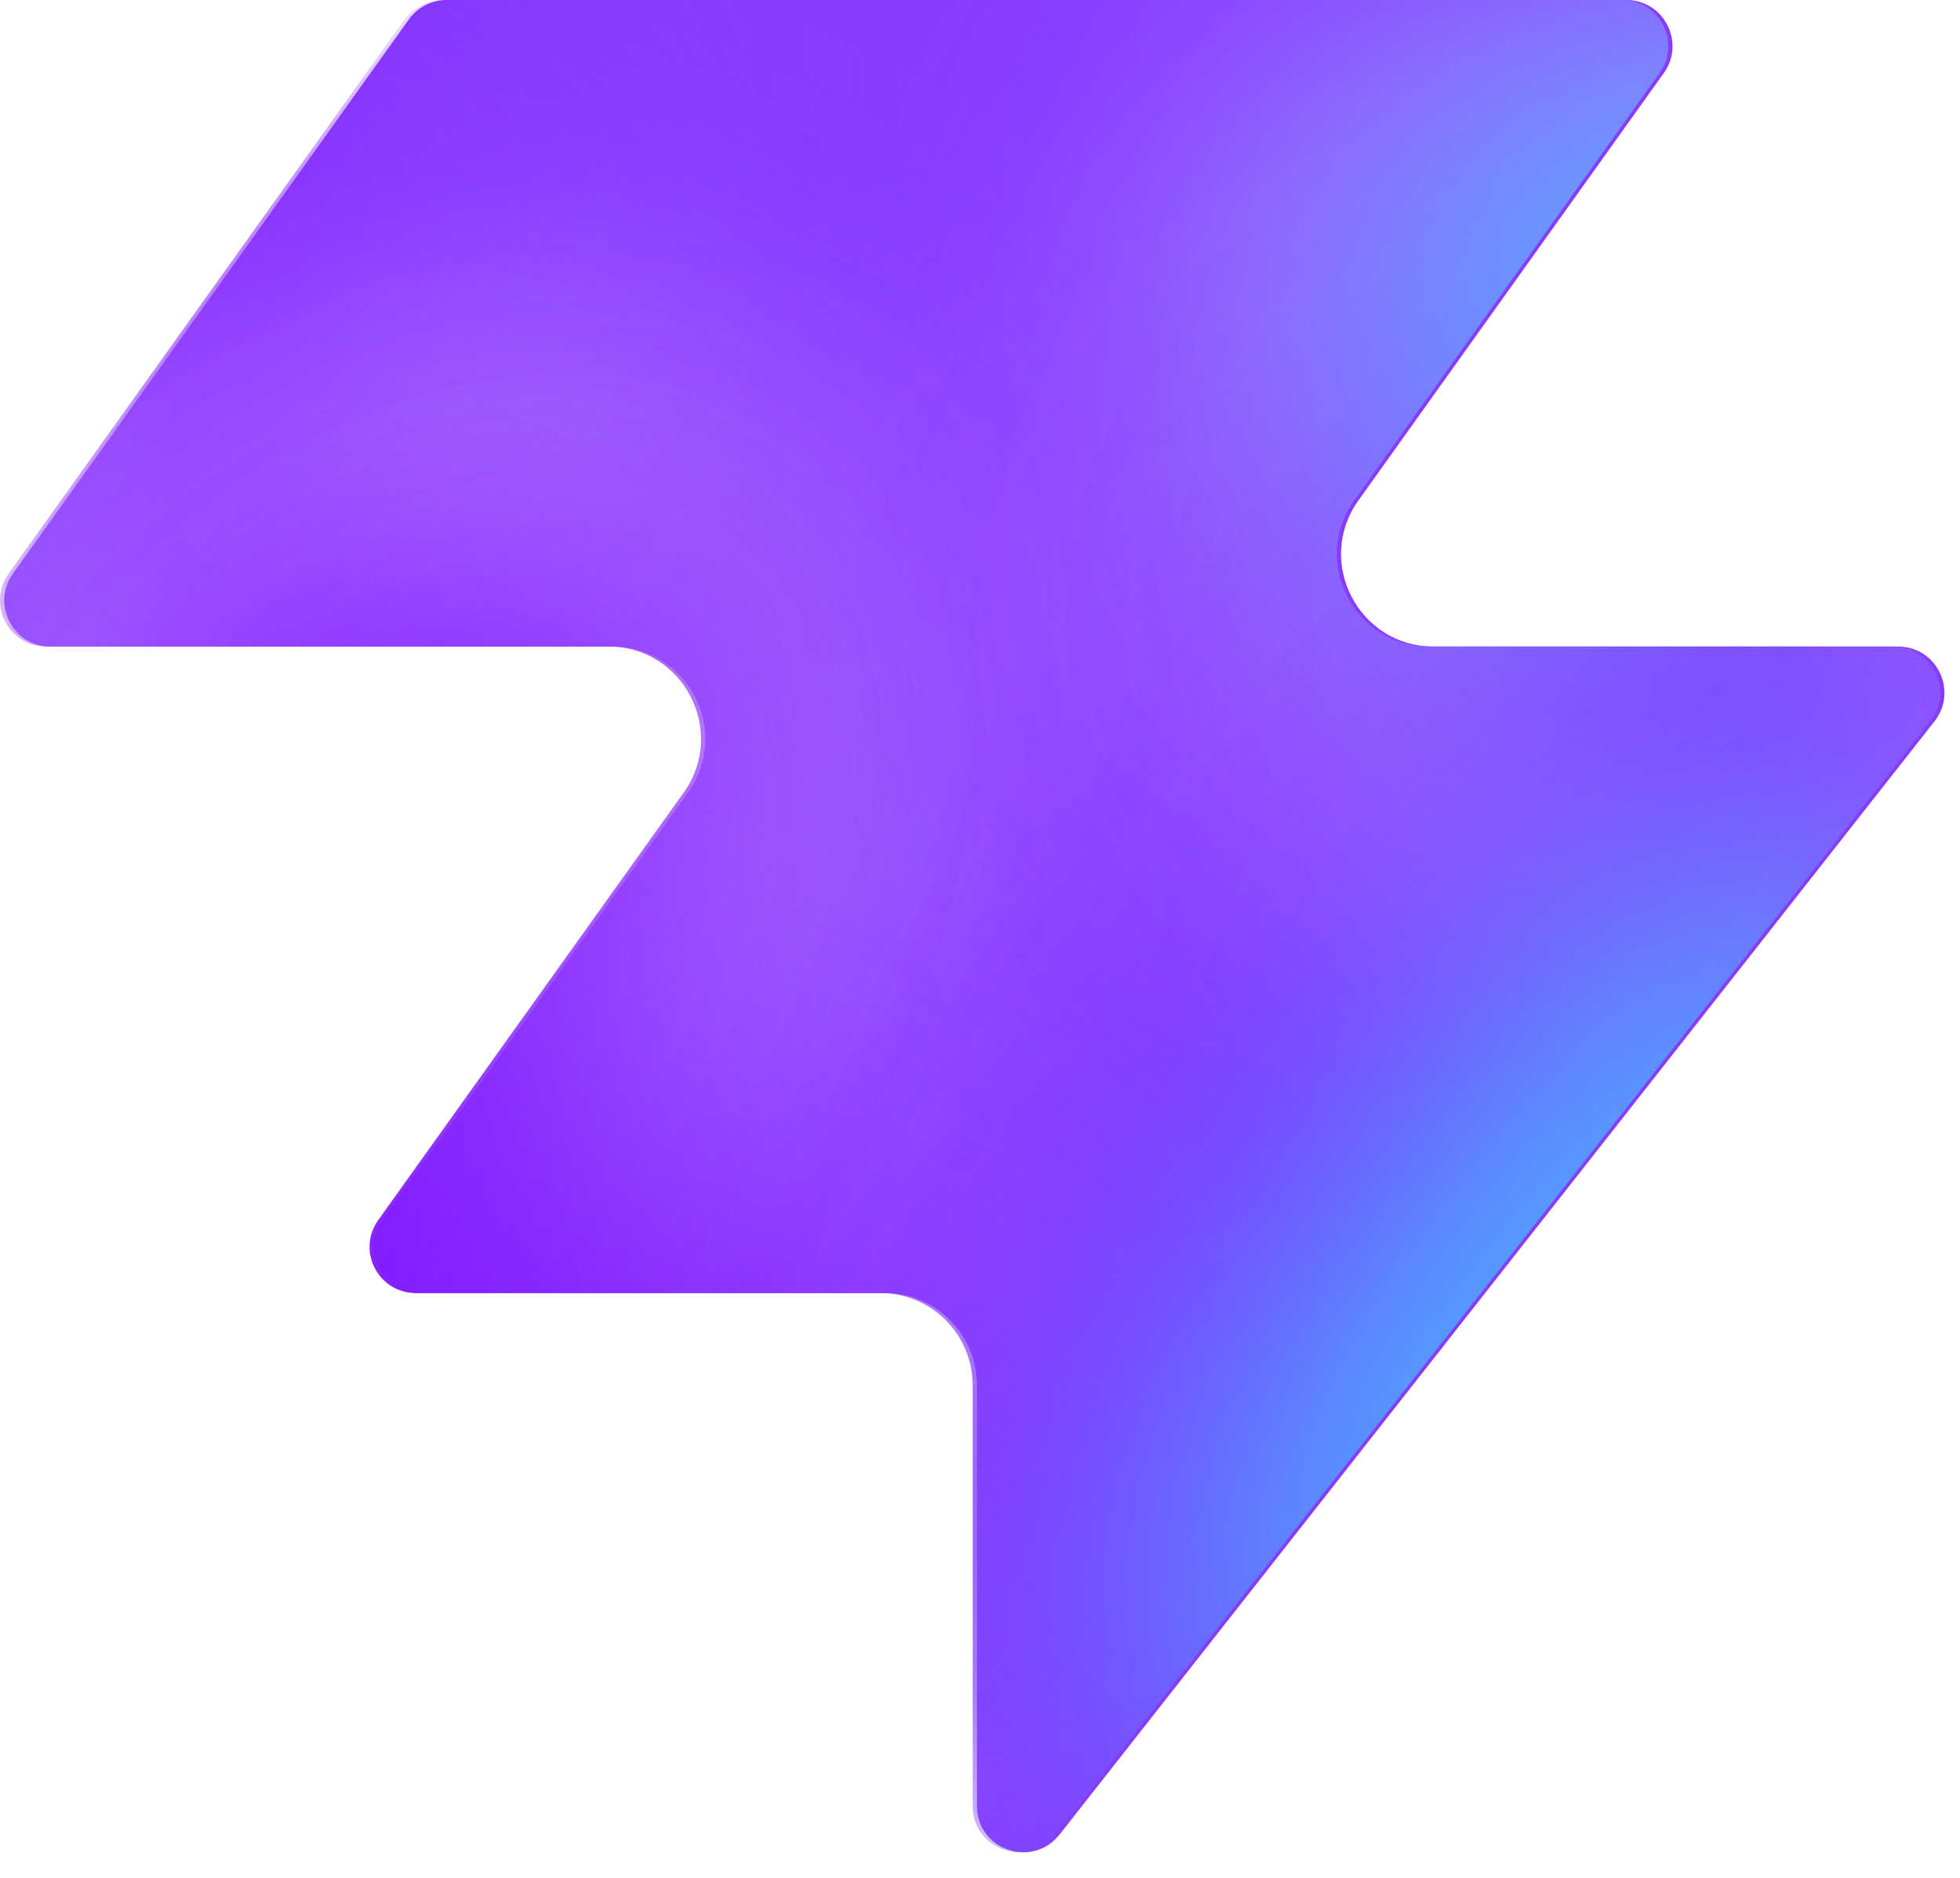
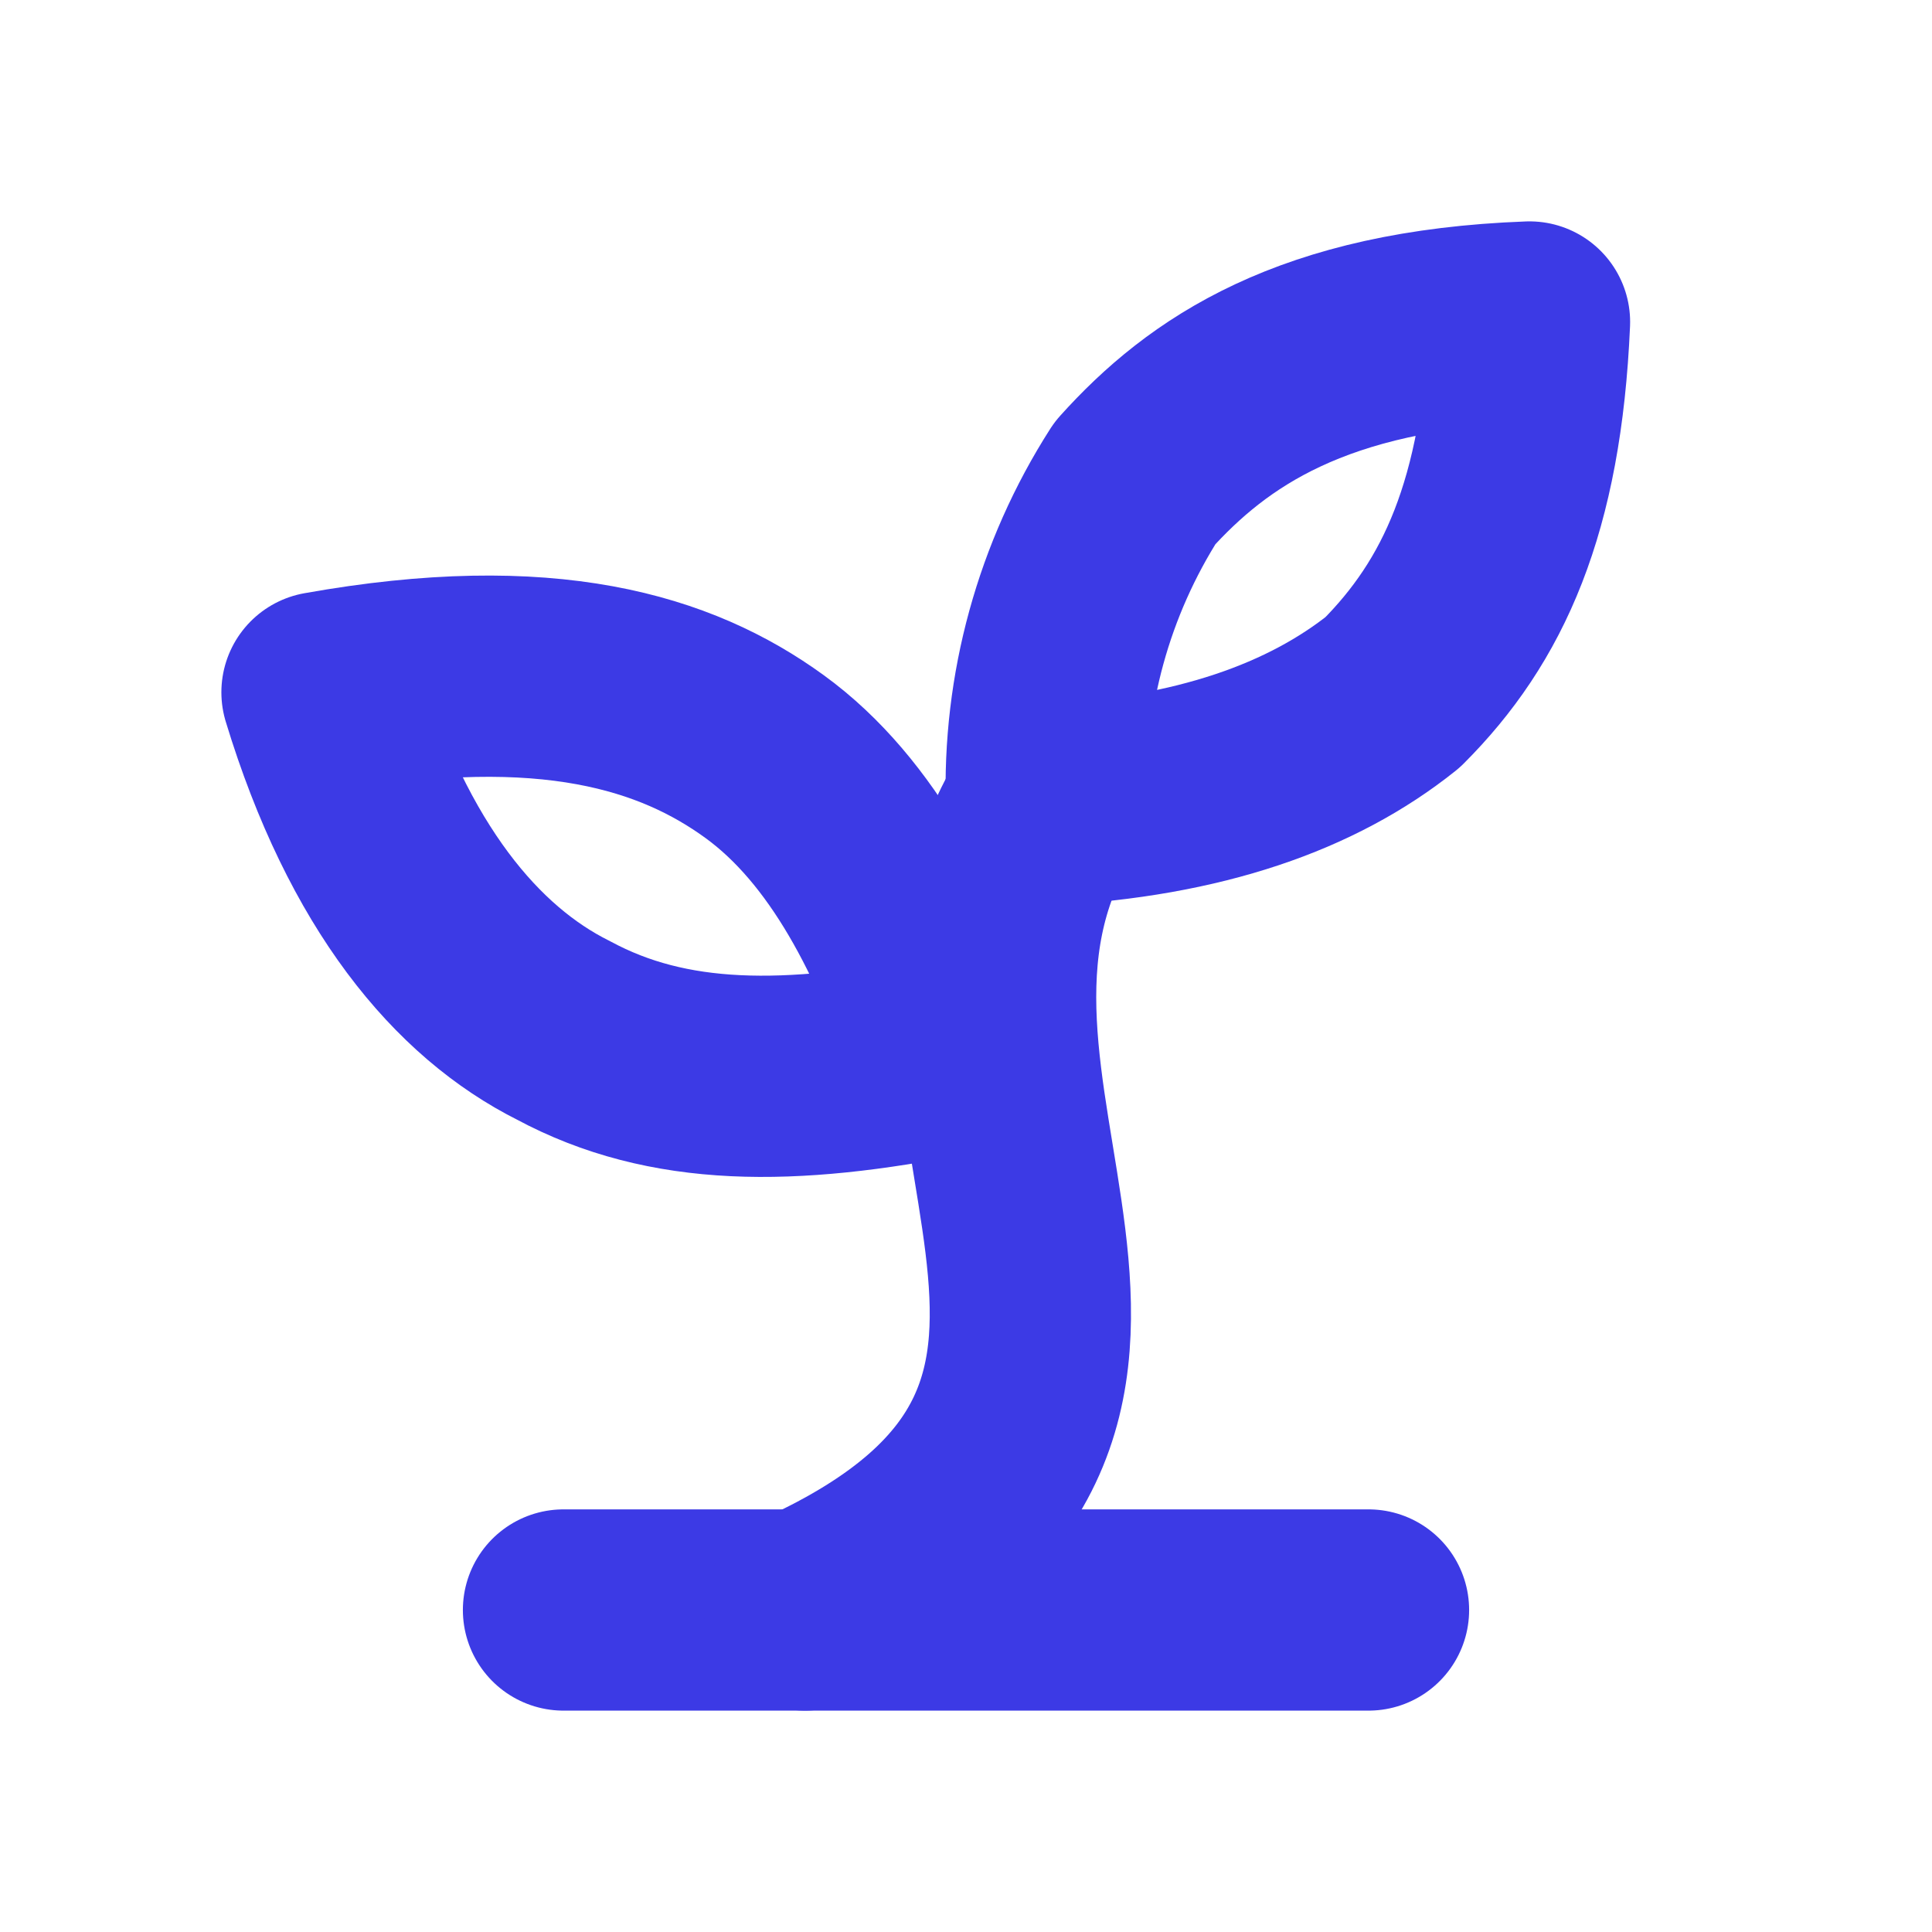
- <svg xmlns="http://www.w3.org/2000/svg" width="48" height="46" fill="none" viewBox="0 0 48 46">
-   <path fill="#863bff" d="M25.946 44.938c-.664.845-2.021.375-2.021-.698V33.937a2.26 2.26 0 0 0-2.262-2.262H10.287c-.92 0-1.456-1.04-.92-1.788l7.48-10.471c1.07-1.497 0-3.578-1.842-3.578H1.237c-.92 0-1.456-1.04-.92-1.788L10.013.474c.214-.297.556-.474.92-.474h28.894c.92 0 1.456 1.04.92 1.788l-7.48 10.471c-1.07 1.498 0 3.579 1.842 3.579h11.377c.943 0 1.473 1.088.89 1.83L25.947 44.94z" style="fill:#863bff;fill:color(display-p3 .525 .23 1);fill-opacity:1" />
-   <mask id="a" width="48" height="46" x="0" y="0" maskUnits="userSpaceOnUse" style="mask-type:alpha">
-     <path fill="#000" d="M25.842 44.938c-.664.844-2.021.375-2.021-.698V33.937a2.26 2.26 0 0 0-2.262-2.262H10.183c-.92 0-1.456-1.04-.92-1.788l7.48-10.471c1.07-1.498 0-3.579-1.842-3.579H1.133c-.92 0-1.456-1.04-.92-1.787L9.91.473c.214-.297.556-.474.92-.474h28.894c.92 0 1.456 1.04.92 1.788l-7.48 10.471c-1.07 1.498 0 3.578 1.842 3.578h11.377c.943 0 1.473 1.088.89 1.832L25.843 44.94z" style="fill:#000;fill-opacity:1" />
-   </mask>
-   <g mask="url(#a)">
-     <g filter="url(#b)">
-       <ellipse cx="5.508" cy="14.704" fill="#ede6ff" rx="5.508" ry="14.704" style="fill:#ede6ff;fill:color(display-p3 .927 .903 1);fill-opacity:1" transform="matrix(.00324 1 1 -.00324 -4.47 31.516)" />
-     </g>
-     <g filter="url(#c)">
-       <ellipse cx="10.399" cy="29.851" fill="#ede6ff" rx="10.399" ry="29.851" style="fill:#ede6ff;fill:color(display-p3 .927 .903 1);fill-opacity:1" transform="matrix(.00324 1 1 -.00324 -39.328 7.883)" />
-     </g>
-     <g filter="url(#d)">
-       <ellipse cx="5.508" cy="30.487" fill="#7e14ff" rx="5.508" ry="30.487" style="fill:#7e14ff;fill:color(display-p3 .492 .077 1);fill-opacity:1" transform="rotate(89.814 -25.913 -14.639)scale(1 -1)" />
-     </g>
-     <g filter="url(#e)">
-       <ellipse cx="5.508" cy="30.599" fill="#7e14ff" rx="5.508" ry="30.599" style="fill:#7e14ff;fill:color(display-p3 .492 .077 1);fill-opacity:1" transform="rotate(89.814 -32.644 -3.334)scale(1 -1)" />
-     </g>
-     <g filter="url(#f)">
-       <ellipse cx="5.508" cy="30.599" fill="#7e14ff" rx="5.508" ry="30.599" style="fill:#7e14ff;fill:color(display-p3 .492 .077 1);fill-opacity:1" transform="matrix(.00324 1 1 -.00324 -34.34 30.47)" />
-     </g>
-     <g filter="url(#g)">
-       <ellipse cx="14.072" cy="22.078" fill="#ede6ff" rx="14.072" ry="22.078" style="fill:#ede6ff;fill:color(display-p3 .927 .903 1);fill-opacity:1" transform="rotate(93.35 24.506 48.493)scale(-1 1)" />
-     </g>
-     <g filter="url(#h)">
-       <ellipse cx="3.47" cy="21.501" fill="#7e14ff" rx="3.47" ry="21.501" style="fill:#7e14ff;fill:color(display-p3 .492 .077 1);fill-opacity:1" transform="rotate(89.009 28.708 47.59)scale(-1 1)" />
-     </g>
-     <g filter="url(#i)">
-       <ellipse cx="3.47" cy="21.501" fill="#7e14ff" rx="3.47" ry="21.501" style="fill:#7e14ff;fill:color(display-p3 .492 .077 1);fill-opacity:1" transform="rotate(89.009 28.708 47.59)scale(-1 1)" />
-     </g>
-     <g filter="url(#j)">
-       <ellipse cx=".387" cy="8.972" fill="#7e14ff" rx="4.407" ry="29.108" style="fill:#7e14ff;fill:color(display-p3 .492 .077 1);fill-opacity:1" transform="rotate(39.51 .387 8.972)" />
-     </g>
-     <g filter="url(#k)">
-       <ellipse cx="47.523" cy="-6.092" fill="#7e14ff" rx="4.407" ry="29.108" style="fill:#7e14ff;fill:color(display-p3 .492 .077 1);fill-opacity:1" transform="rotate(37.892 47.523 -6.092)" />
-     </g>
-     <g filter="url(#l)">
-       <ellipse cx="41.412" cy="6.333" fill="#47bfff" rx="5.971" ry="9.665" style="fill:#47bfff;fill:color(display-p3 .28 .748 1);fill-opacity:1" transform="rotate(37.892 41.412 6.333)" />
-     </g>
-     <g filter="url(#m)">
-       <ellipse cx="-1.879" cy="38.332" fill="#7e14ff" rx="4.407" ry="29.108" style="fill:#7e14ff;fill:color(display-p3 .492 .077 1);fill-opacity:1" transform="rotate(37.892 -1.88 38.332)" />
-     </g>
-     <g filter="url(#n)">
-       <ellipse cx="-1.879" cy="38.332" fill="#7e14ff" rx="4.407" ry="29.108" style="fill:#7e14ff;fill:color(display-p3 .492 .077 1);fill-opacity:1" transform="rotate(37.892 -1.88 38.332)" />
-     </g>
-     <g filter="url(#o)">
-       <ellipse cx="35.651" cy="29.907" fill="#7e14ff" rx="4.407" ry="29.108" style="fill:#7e14ff;fill:color(display-p3 .492 .077 1);fill-opacity:1" transform="rotate(37.892 35.651 29.907)" />
-     </g>
-     <g filter="url(#p)">
-       <ellipse cx="38.418" cy="32.4" fill="#47bfff" rx="5.971" ry="15.297" style="fill:#47bfff;fill:color(display-p3 .28 .748 1);fill-opacity:1" transform="rotate(37.892 38.418 32.4)" />
-     </g>
-   </g>
-   <defs>
-     <filter id="b" width="60.045" height="41.654" x="-19.77" y="16.149" color-interpolation-filters="sRGB" filterUnits="userSpaceOnUse">
-       <feFlood flood-opacity="0" result="BackgroundImageFix" />
-       <feBlend in="SourceGraphic" in2="BackgroundImageFix" result="shape" />
-       <feGaussianBlur result="effect1_foregroundBlur_2002_17158" stdDeviation="7.659" />
-     </filter>
-     <filter id="c" width="90.34" height="51.437" x="-54.613" y="-7.533" color-interpolation-filters="sRGB" filterUnits="userSpaceOnUse">
-       <feFlood flood-opacity="0" result="BackgroundImageFix" />
-       <feBlend in="SourceGraphic" in2="BackgroundImageFix" result="shape" />
-       <feGaussianBlur result="effect1_foregroundBlur_2002_17158" stdDeviation="7.659" />
-     </filter>
-     <filter id="d" width="79.355" height="29.4" x="-49.64" y="2.03" color-interpolation-filters="sRGB" filterUnits="userSpaceOnUse">
-       <feFlood flood-opacity="0" result="BackgroundImageFix" />
-       <feBlend in="SourceGraphic" in2="BackgroundImageFix" result="shape" />
-       <feGaussianBlur result="effect1_foregroundBlur_2002_17158" stdDeviation="4.596" />
-     </filter>
-     <filter id="e" width="79.579" height="29.4" x="-45.045" y="20.029" color-interpolation-filters="sRGB" filterUnits="userSpaceOnUse">
-       <feFlood flood-opacity="0" result="BackgroundImageFix" />
-       <feBlend in="SourceGraphic" in2="BackgroundImageFix" result="shape" />
-       <feGaussianBlur result="effect1_foregroundBlur_2002_17158" stdDeviation="4.596" />
-     </filter>
-     <filter id="f" width="79.579" height="29.4" x="-43.513" y="21.178" color-interpolation-filters="sRGB" filterUnits="userSpaceOnUse">
-       <feFlood flood-opacity="0" result="BackgroundImageFix" />
-       <feBlend in="SourceGraphic" in2="BackgroundImageFix" result="shape" />
-       <feGaussianBlur result="effect1_foregroundBlur_2002_17158" stdDeviation="4.596" />
-     </filter>
-     <filter id="g" width="74.749" height="58.852" x="15.756" y="-17.901" color-interpolation-filters="sRGB" filterUnits="userSpaceOnUse">
-       <feFlood flood-opacity="0" result="BackgroundImageFix" />
-       <feBlend in="SourceGraphic" in2="BackgroundImageFix" result="shape" />
-       <feGaussianBlur result="effect1_foregroundBlur_2002_17158" stdDeviation="7.659" />
-     </filter>
-     <filter id="h" width="61.377" height="25.362" x="23.548" y="2.284" color-interpolation-filters="sRGB" filterUnits="userSpaceOnUse">
-       <feFlood flood-opacity="0" result="BackgroundImageFix" />
-       <feBlend in="SourceGraphic" in2="BackgroundImageFix" result="shape" />
-       <feGaussianBlur result="effect1_foregroundBlur_2002_17158" stdDeviation="4.596" />
-     </filter>
-     <filter id="i" width="61.377" height="25.362" x="23.548" y="2.284" color-interpolation-filters="sRGB" filterUnits="userSpaceOnUse">
-       <feFlood flood-opacity="0" result="BackgroundImageFix" />
-       <feBlend in="SourceGraphic" in2="BackgroundImageFix" result="shape" />
-       <feGaussianBlur result="effect1_foregroundBlur_2002_17158" stdDeviation="4.596" />
-     </filter>
-     <filter id="j" width="56.045" height="63.649" x="-27.636" y="-22.853" color-interpolation-filters="sRGB" filterUnits="userSpaceOnUse">
-       <feFlood flood-opacity="0" result="BackgroundImageFix" />
-       <feBlend in="SourceGraphic" in2="BackgroundImageFix" result="shape" />
-       <feGaussianBlur result="effect1_foregroundBlur_2002_17158" stdDeviation="4.596" />
-     </filter>
-     <filter id="k" width="54.814" height="64.646" x="20.116" y="-38.415" color-interpolation-filters="sRGB" filterUnits="userSpaceOnUse">
-       <feFlood flood-opacity="0" result="BackgroundImageFix" />
-       <feBlend in="SourceGraphic" in2="BackgroundImageFix" result="shape" />
-       <feGaussianBlur result="effect1_foregroundBlur_2002_17158" stdDeviation="4.596" />
-     </filter>
-     <filter id="l" width="33.541" height="35.313" x="24.641" y="-11.323" color-interpolation-filters="sRGB" filterUnits="userSpaceOnUse">
-       <feFlood flood-opacity="0" result="BackgroundImageFix" />
-       <feBlend in="SourceGraphic" in2="BackgroundImageFix" result="shape" />
-       <feGaussianBlur result="effect1_foregroundBlur_2002_17158" stdDeviation="4.596" />
-     </filter>
-     <filter id="m" width="54.814" height="64.646" x="-29.286" y="6.009" color-interpolation-filters="sRGB" filterUnits="userSpaceOnUse">
-       <feFlood flood-opacity="0" result="BackgroundImageFix" />
-       <feBlend in="SourceGraphic" in2="BackgroundImageFix" result="shape" />
-       <feGaussianBlur result="effect1_foregroundBlur_2002_17158" stdDeviation="4.596" />
-     </filter>
-     <filter id="n" width="54.814" height="64.646" x="-29.286" y="6.009" color-interpolation-filters="sRGB" filterUnits="userSpaceOnUse">
-       <feFlood flood-opacity="0" result="BackgroundImageFix" />
-       <feBlend in="SourceGraphic" in2="BackgroundImageFix" result="shape" />
-       <feGaussianBlur result="effect1_foregroundBlur_2002_17158" stdDeviation="4.596" />
-     </filter>
-     <filter id="o" width="54.814" height="64.646" x="8.244" y="-2.416" color-interpolation-filters="sRGB" filterUnits="userSpaceOnUse">
-       <feFlood flood-opacity="0" result="BackgroundImageFix" />
-       <feBlend in="SourceGraphic" in2="BackgroundImageFix" result="shape" />
-       <feGaussianBlur result="effect1_foregroundBlur_2002_17158" stdDeviation="4.596" />
-     </filter>
-     <filter id="p" width="39.409" height="43.623" x="18.713" y="10.588" color-interpolation-filters="sRGB" filterUnits="userSpaceOnUse">
-       <feFlood flood-opacity="0" result="BackgroundImageFix" />
-       <feBlend in="SourceGraphic" in2="BackgroundImageFix" result="shape" />
-       <feGaussianBlur result="effect1_foregroundBlur_2002_17158" stdDeviation="4.596" />
-     </filter>
-   </defs>
+ <svg xmlns="http://www.w3.org/2000/svg" width="32" height="32" viewBox="0 0 24 24" fill="none" stroke="#3C3AE5" stroke-width="2.5" stroke-linecap="round" stroke-linejoin="round">
+   <path d="M7 20h10" />
+   <path d="M10 20c5.5-2.5.8-6.4 3-10" />
+   <path d="M9.5 9.4c1.1.8 1.8 2.2 2.3 3.7-2 .4-3.5.4-4.8-.3-1.2-.6-2.3-1.9-3-4.2 2.8-.5 4.4 0 5.5.8z" />
+   <path d="M14.1 6a7 7 0 0 0-1.1 4c1.9-.1 3.3-.6 4.3-1.4 1-1 1.6-2.3 1.7-4.6-2.7.1-4 1-4.9 2z" />
</svg>
